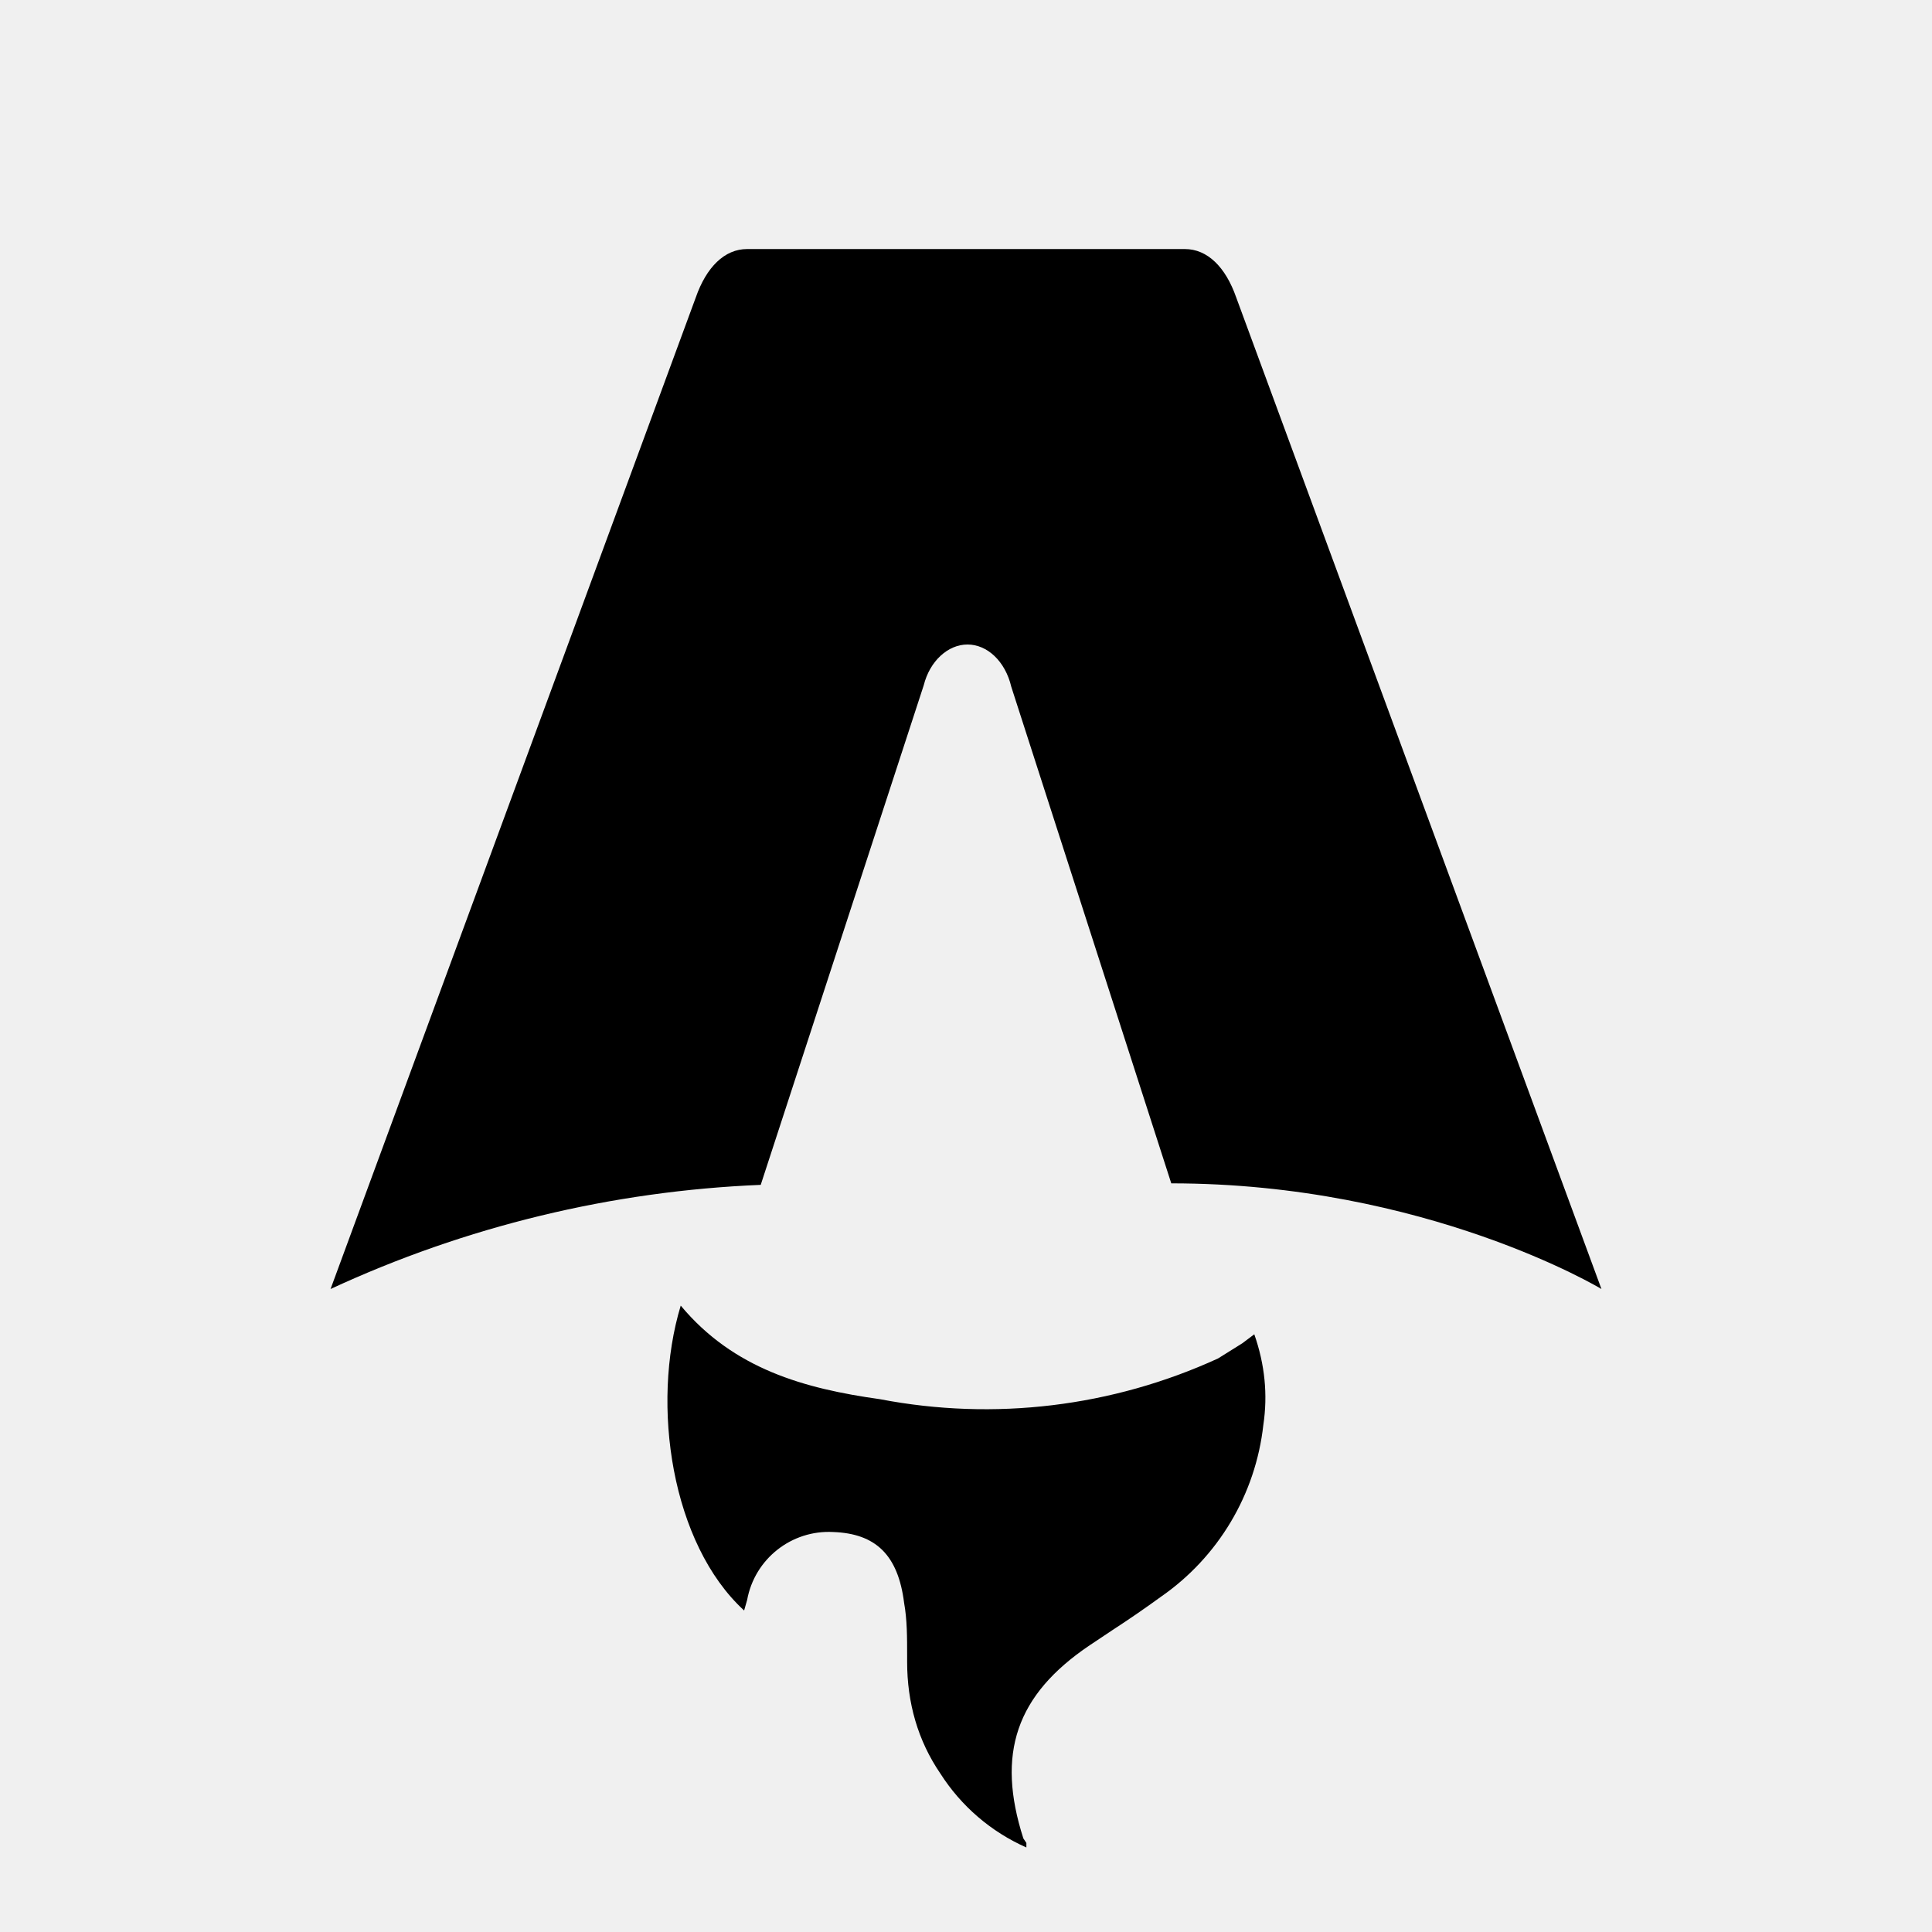
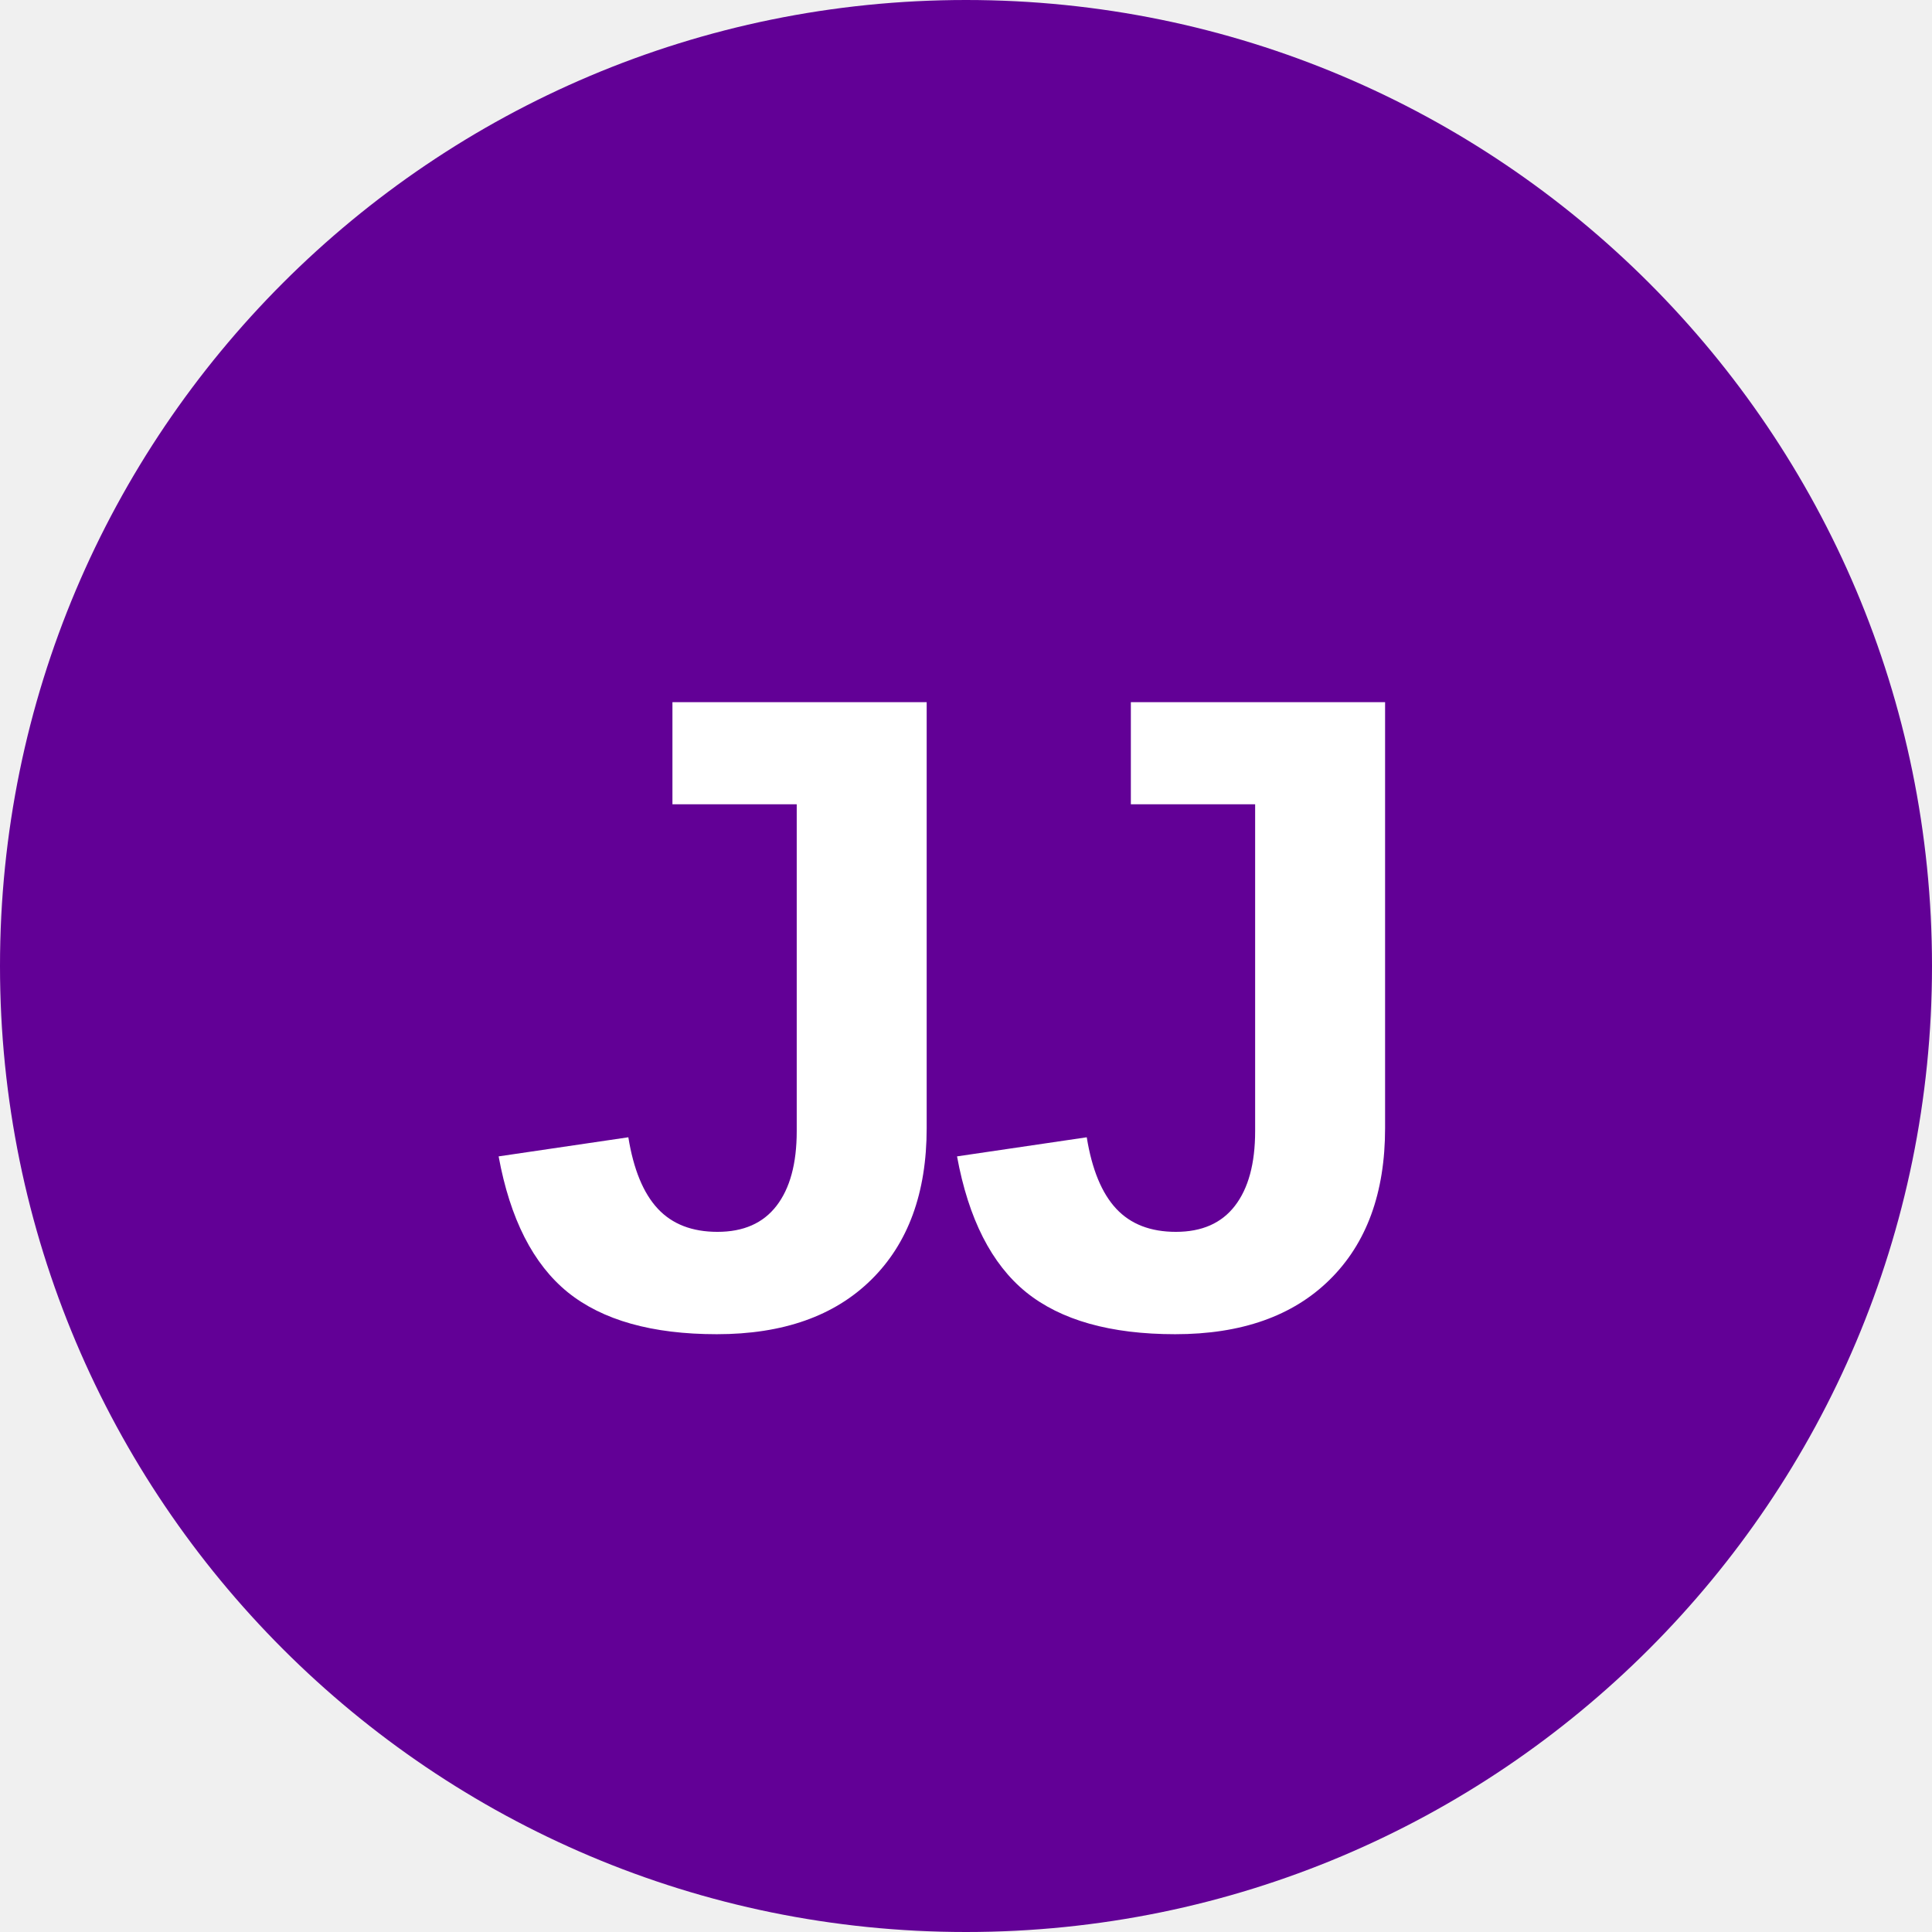
- <svg xmlns="http://www.w3.org/2000/svg" fill="none" viewBox="0 0 128 128">
-   <path d="M50.4 78.5a75.1 75.1 0 0 0-28.5 6.9l24.2-65.7c.7-2 1.9-3.2 3.4-3.2h29c1.5 0 2.7 1.2 3.4 3.2l24.2 65.7s-11.6-7-28.5-7L67 45.5c-.4-1.7-1.6-2.8-2.9-2.8-1.3 0-2.5 1.1-2.9 2.7L50.4 78.5Zm-1.1 28.2Zm-4.2-20.2c-2 6.6-.6 15.8 4.2 20.2a17.5 17.5 0 0 1 .2-.7 5.5 5.5 0 0 1 5.7-4.5c2.8.1 4.3 1.5 4.7 4.7.2 1.1.2 2.3.2 3.5v.4c0 2.7.7 5.2 2.2 7.4a13 13 0 0 0 5.7 4.9v-.3l-.2-.3c-1.8-5.6-.5-9.5 4.4-12.8l1.5-1a73 73 0 0 0 3.2-2.2 16 16 0 0 0 6.8-11.4c.3-2 .1-4-.6-6l-.8.6-1.6 1a37 37 0 0 1-22.4 2.7c-5-.7-9.7-2-13.2-6.2Z" />
-   <style>
-         path { fill: #000; }
-         @media (prefers-color-scheme: dark) {
-             path { fill: #FFF; }
-         }
-     </style>
+ <svg xmlns="http://www.w3.org/2000/svg" viewBox="0 0 128 128">
+   <circle cx="64" cy="64" r="64" fill="#620096" />
+   <text x="64" y="67" text-anchor="middle" dominant-baseline="central" font-family="Arial, Helvetica, sans-serif" font-weight="700" font-size="60" letter-spacing="-3" fill="#FFFFFF">JJ</text>
</svg>
